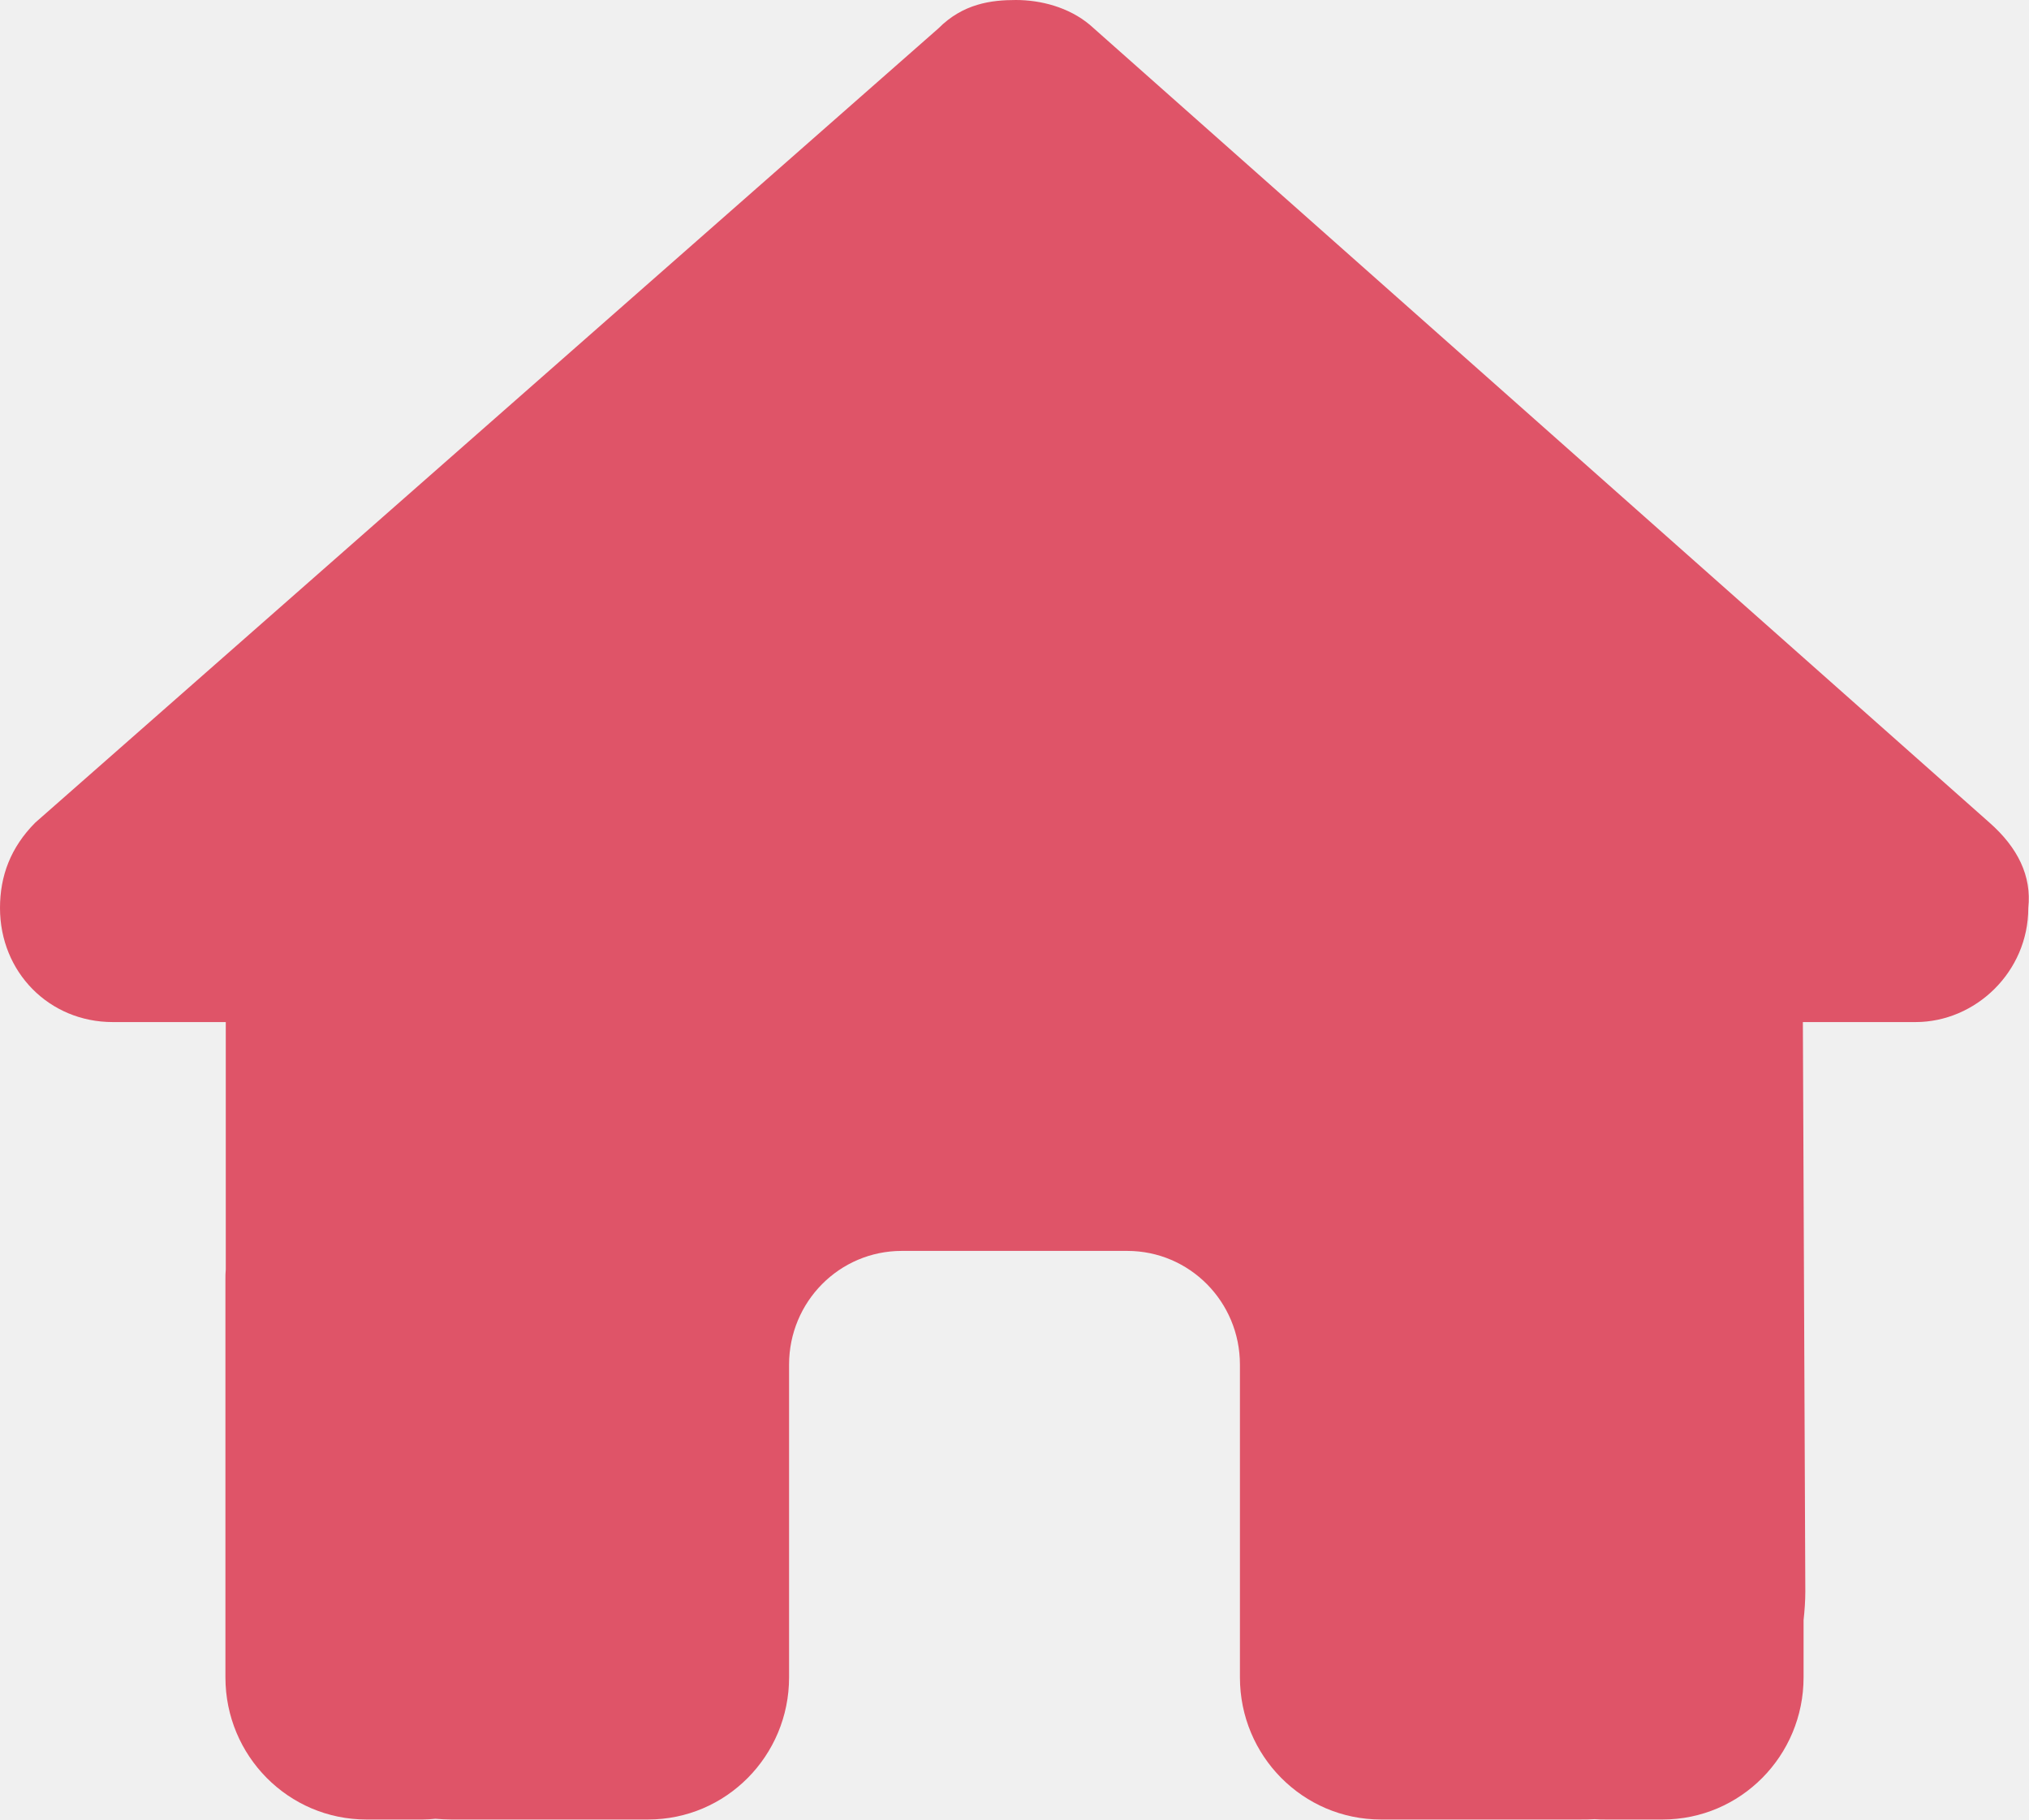
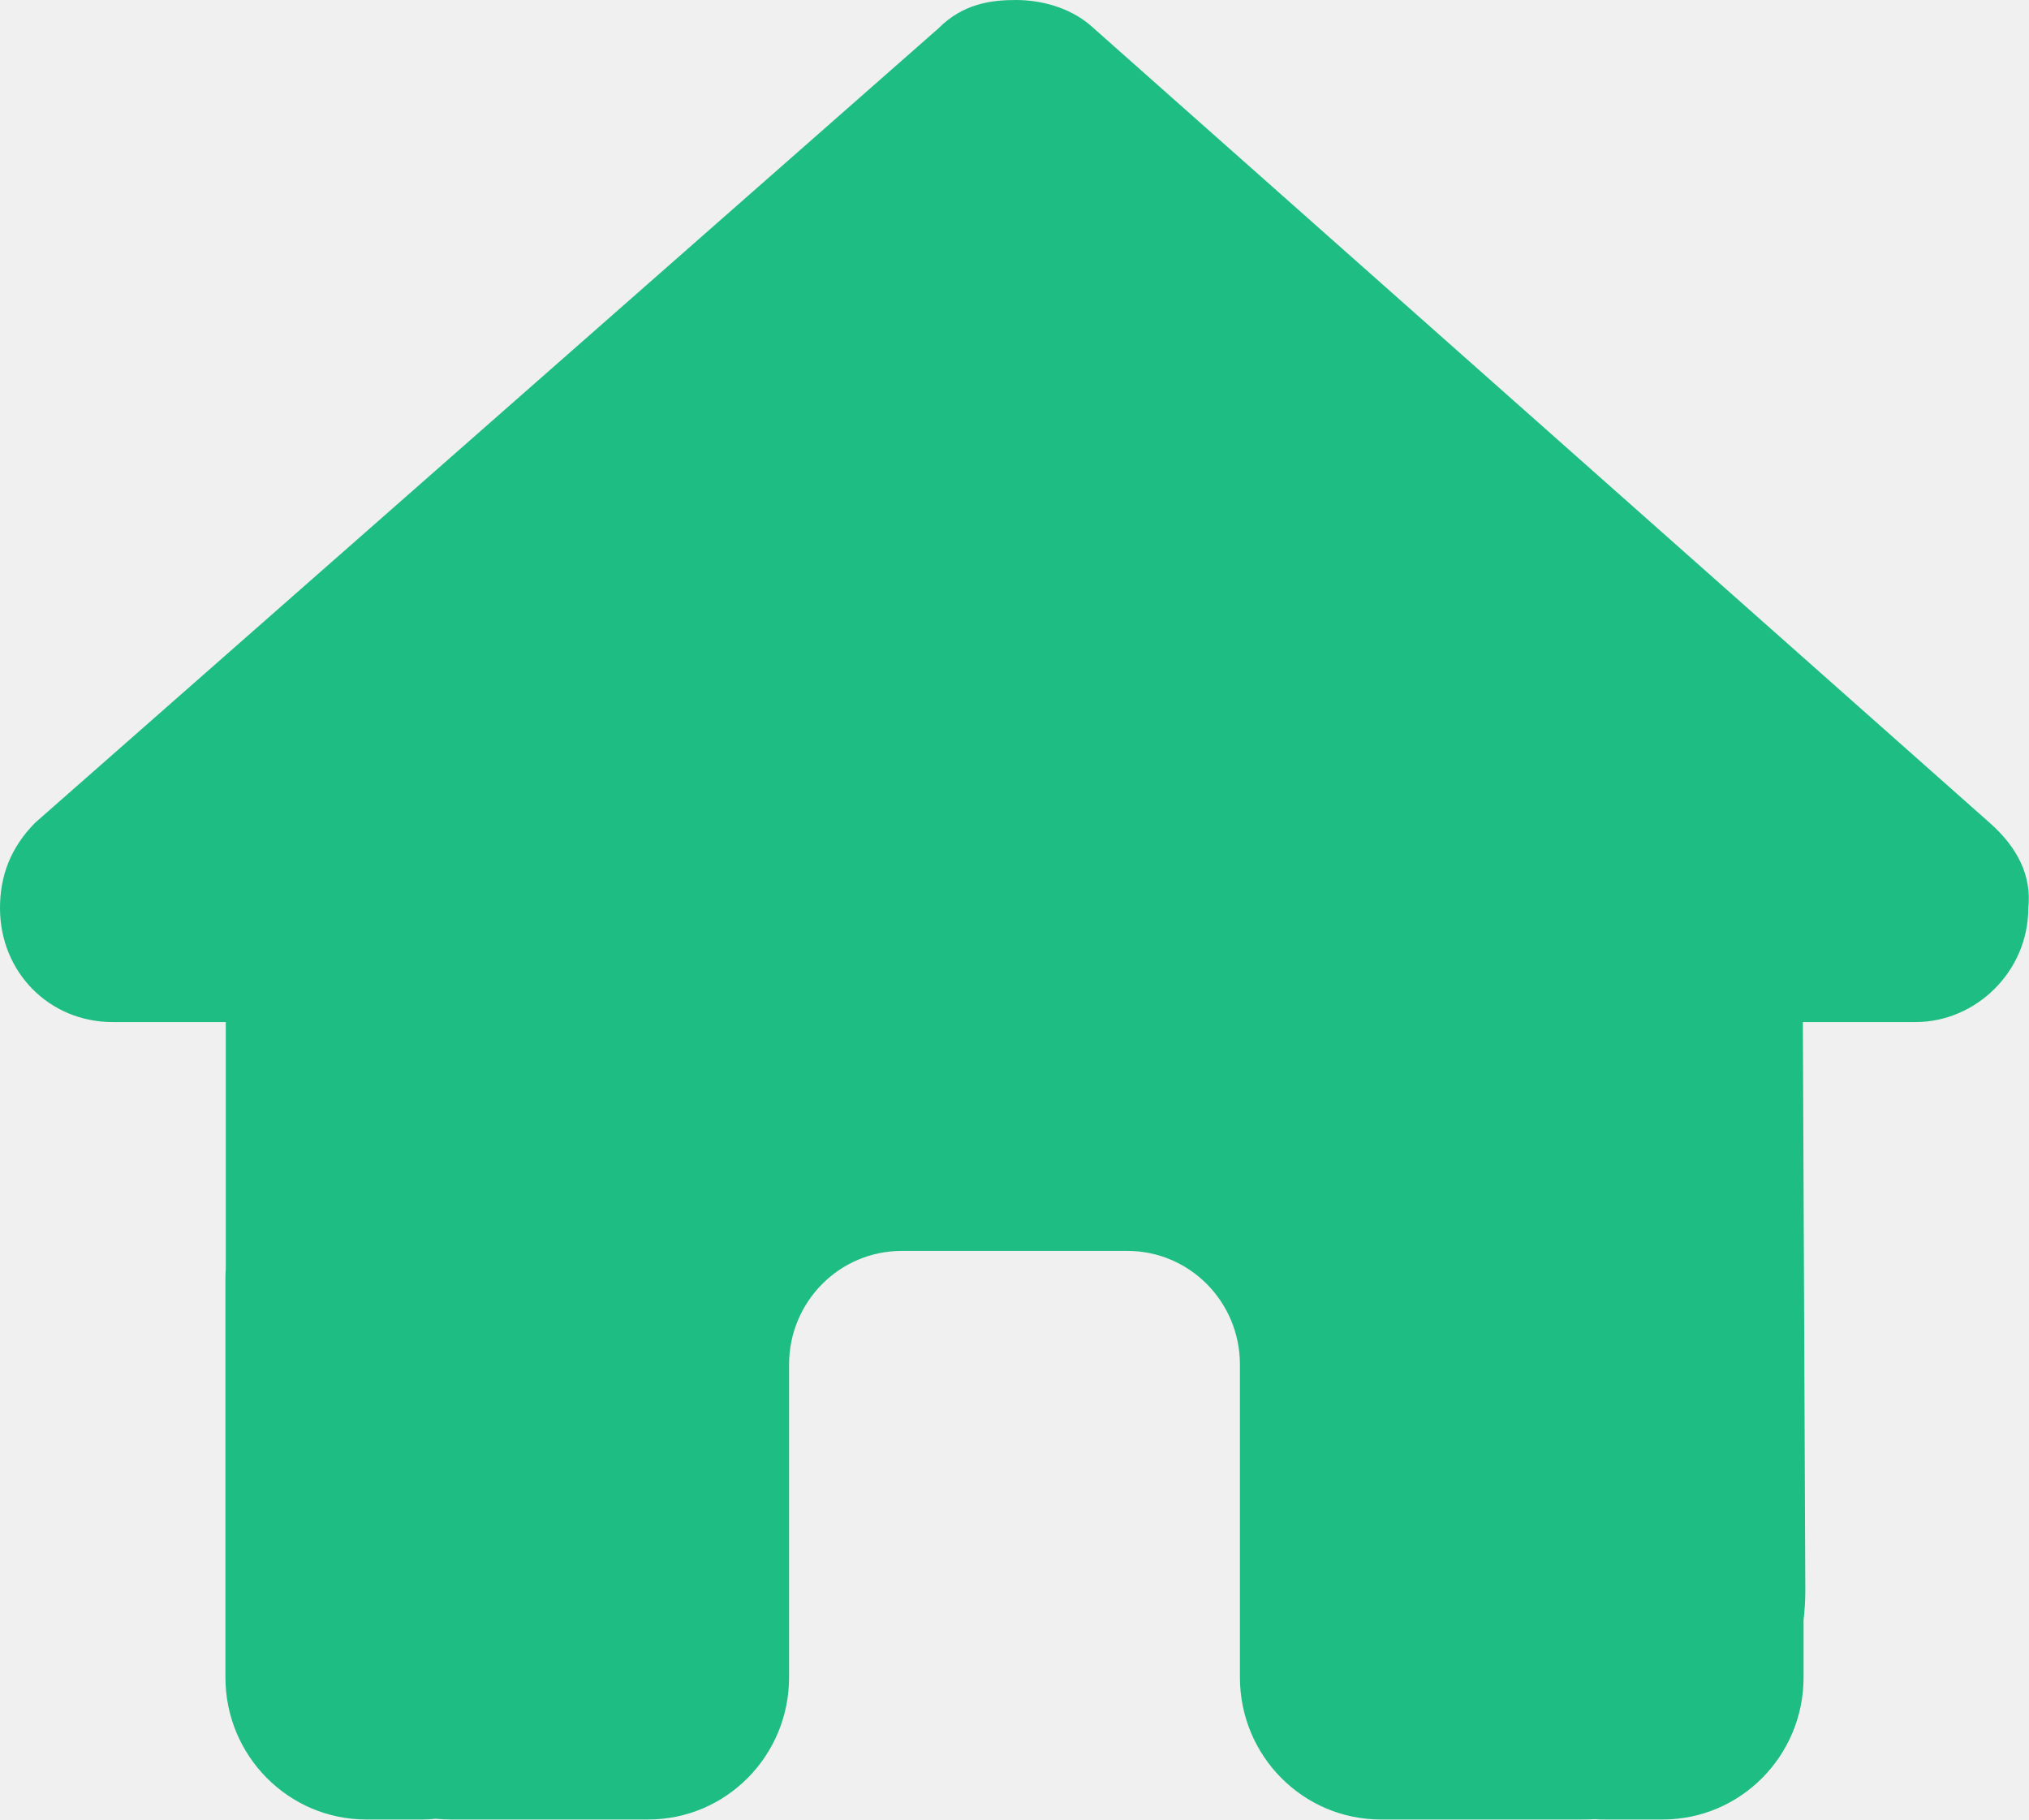
<svg xmlns="http://www.w3.org/2000/svg" width="29" height="26" viewBox="0 0 29 26" fill="none">
-   <g clip-path="url(#clip0_13_83)">
-     <path d="M28.99 12.975C28.99 13.889 28.235 14.605 27.379 14.605H25.768L25.803 22.74C25.803 22.877 25.793 23.014 25.778 23.151V23.969C25.778 25.091 24.877 26 23.764 26H22.958C22.903 26 22.848 26 22.792 25.995C22.722 26 22.651 26 22.581 26H20.944H19.736C18.623 26 17.722 25.091 17.722 23.969V22.75V19.5C17.722 18.601 17.002 17.875 16.111 17.875H12.889C11.998 17.875 11.278 18.601 11.278 19.5V22.75V23.969C11.278 25.091 10.377 26 9.264 26H8.056H6.449C6.374 26 6.298 25.995 6.223 25.99C6.162 25.995 6.102 26 6.042 26H5.236C4.123 26 3.222 25.091 3.222 23.969V18.281C3.222 18.235 3.222 18.185 3.227 18.139V14.605H1.611C0.705 14.605 0 13.894 0 12.975C0 12.518 0.151 12.111 0.503 11.756L13.412 0.406C13.765 0.051 14.168 0 14.52 0C14.873 0 15.275 0.102 15.577 0.355L28.436 11.756C28.839 12.111 29.04 12.518 28.99 12.975Z" fill="#DF5468" />
-   </g>
-   <defs>
-     <clipPath id="clip0_13_83">
-       <rect width="29" height="26" fill="white" />
-     </clipPath>
-   </defs>
+   <path d="M28.99 12.975C28.99 13.889 28.235 14.605 27.379 14.605H25.768L25.803 22.74C25.803 22.877 25.793 23.014 25.778 23.151V23.969C25.778 25.091 24.877 26 23.764 26H22.958C22.903 26 22.848 26 22.792 25.995C22.722 26 22.651 26 22.581 26H20.944H19.736C18.623 26 17.722 25.091 17.722 23.969V22.75V19.5C17.722 18.601 17.002 17.875 16.111 17.875H12.889C11.998 17.875 11.278 18.601 11.278 19.5V22.75V23.969C11.278 25.091 10.377 26 9.264 26H8.056H6.449C6.374 26 6.298 25.995 6.223 25.99C6.162 25.995 6.102 26 6.042 26H5.236C4.123 26 3.222 25.091 3.222 23.969V18.281C3.222 18.235 3.222 18.185 3.227 18.139V14.605H1.611C0.705 14.605 0 13.894 0 12.975C0 12.518 0.151 12.111 0.503 11.756L13.412 0.406C13.765 0.051 14.168 0 14.52 0C14.873 0 15.275 0.102 15.577 0.355L28.436 11.756C28.839 12.111 29.04 12.518 28.99 12.975Z" fill="#1ebd84" />
</svg>
